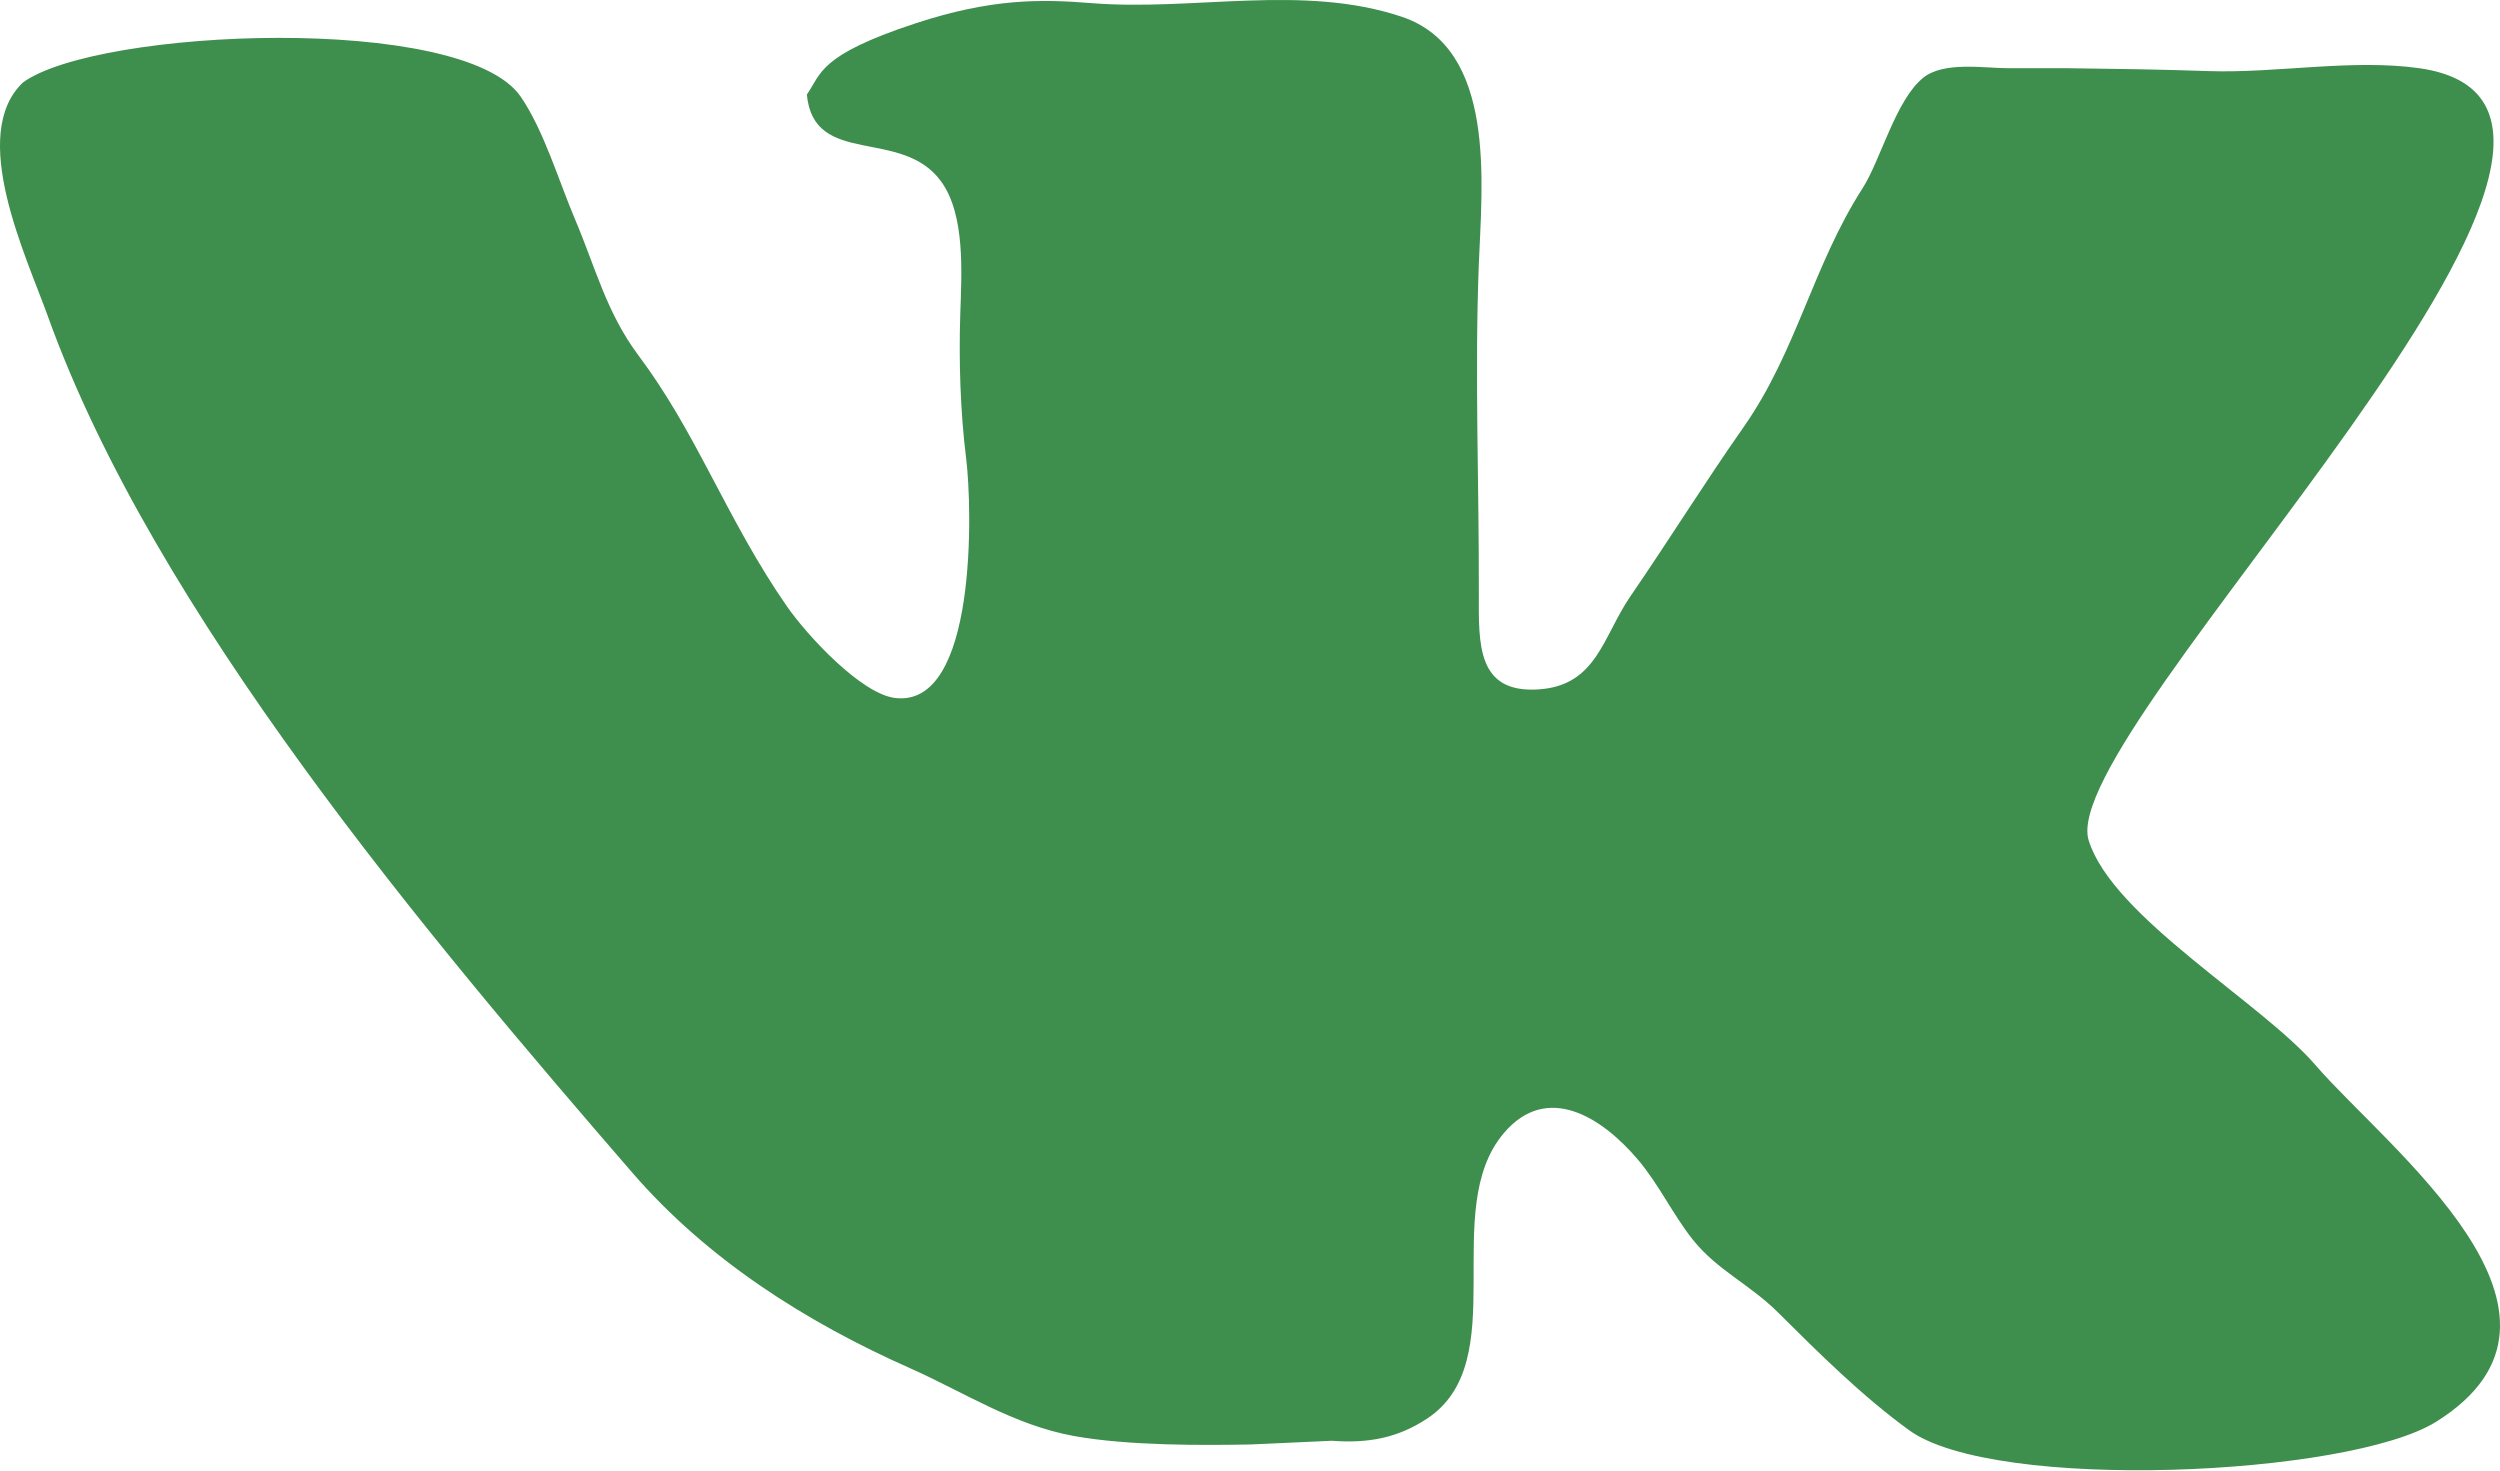
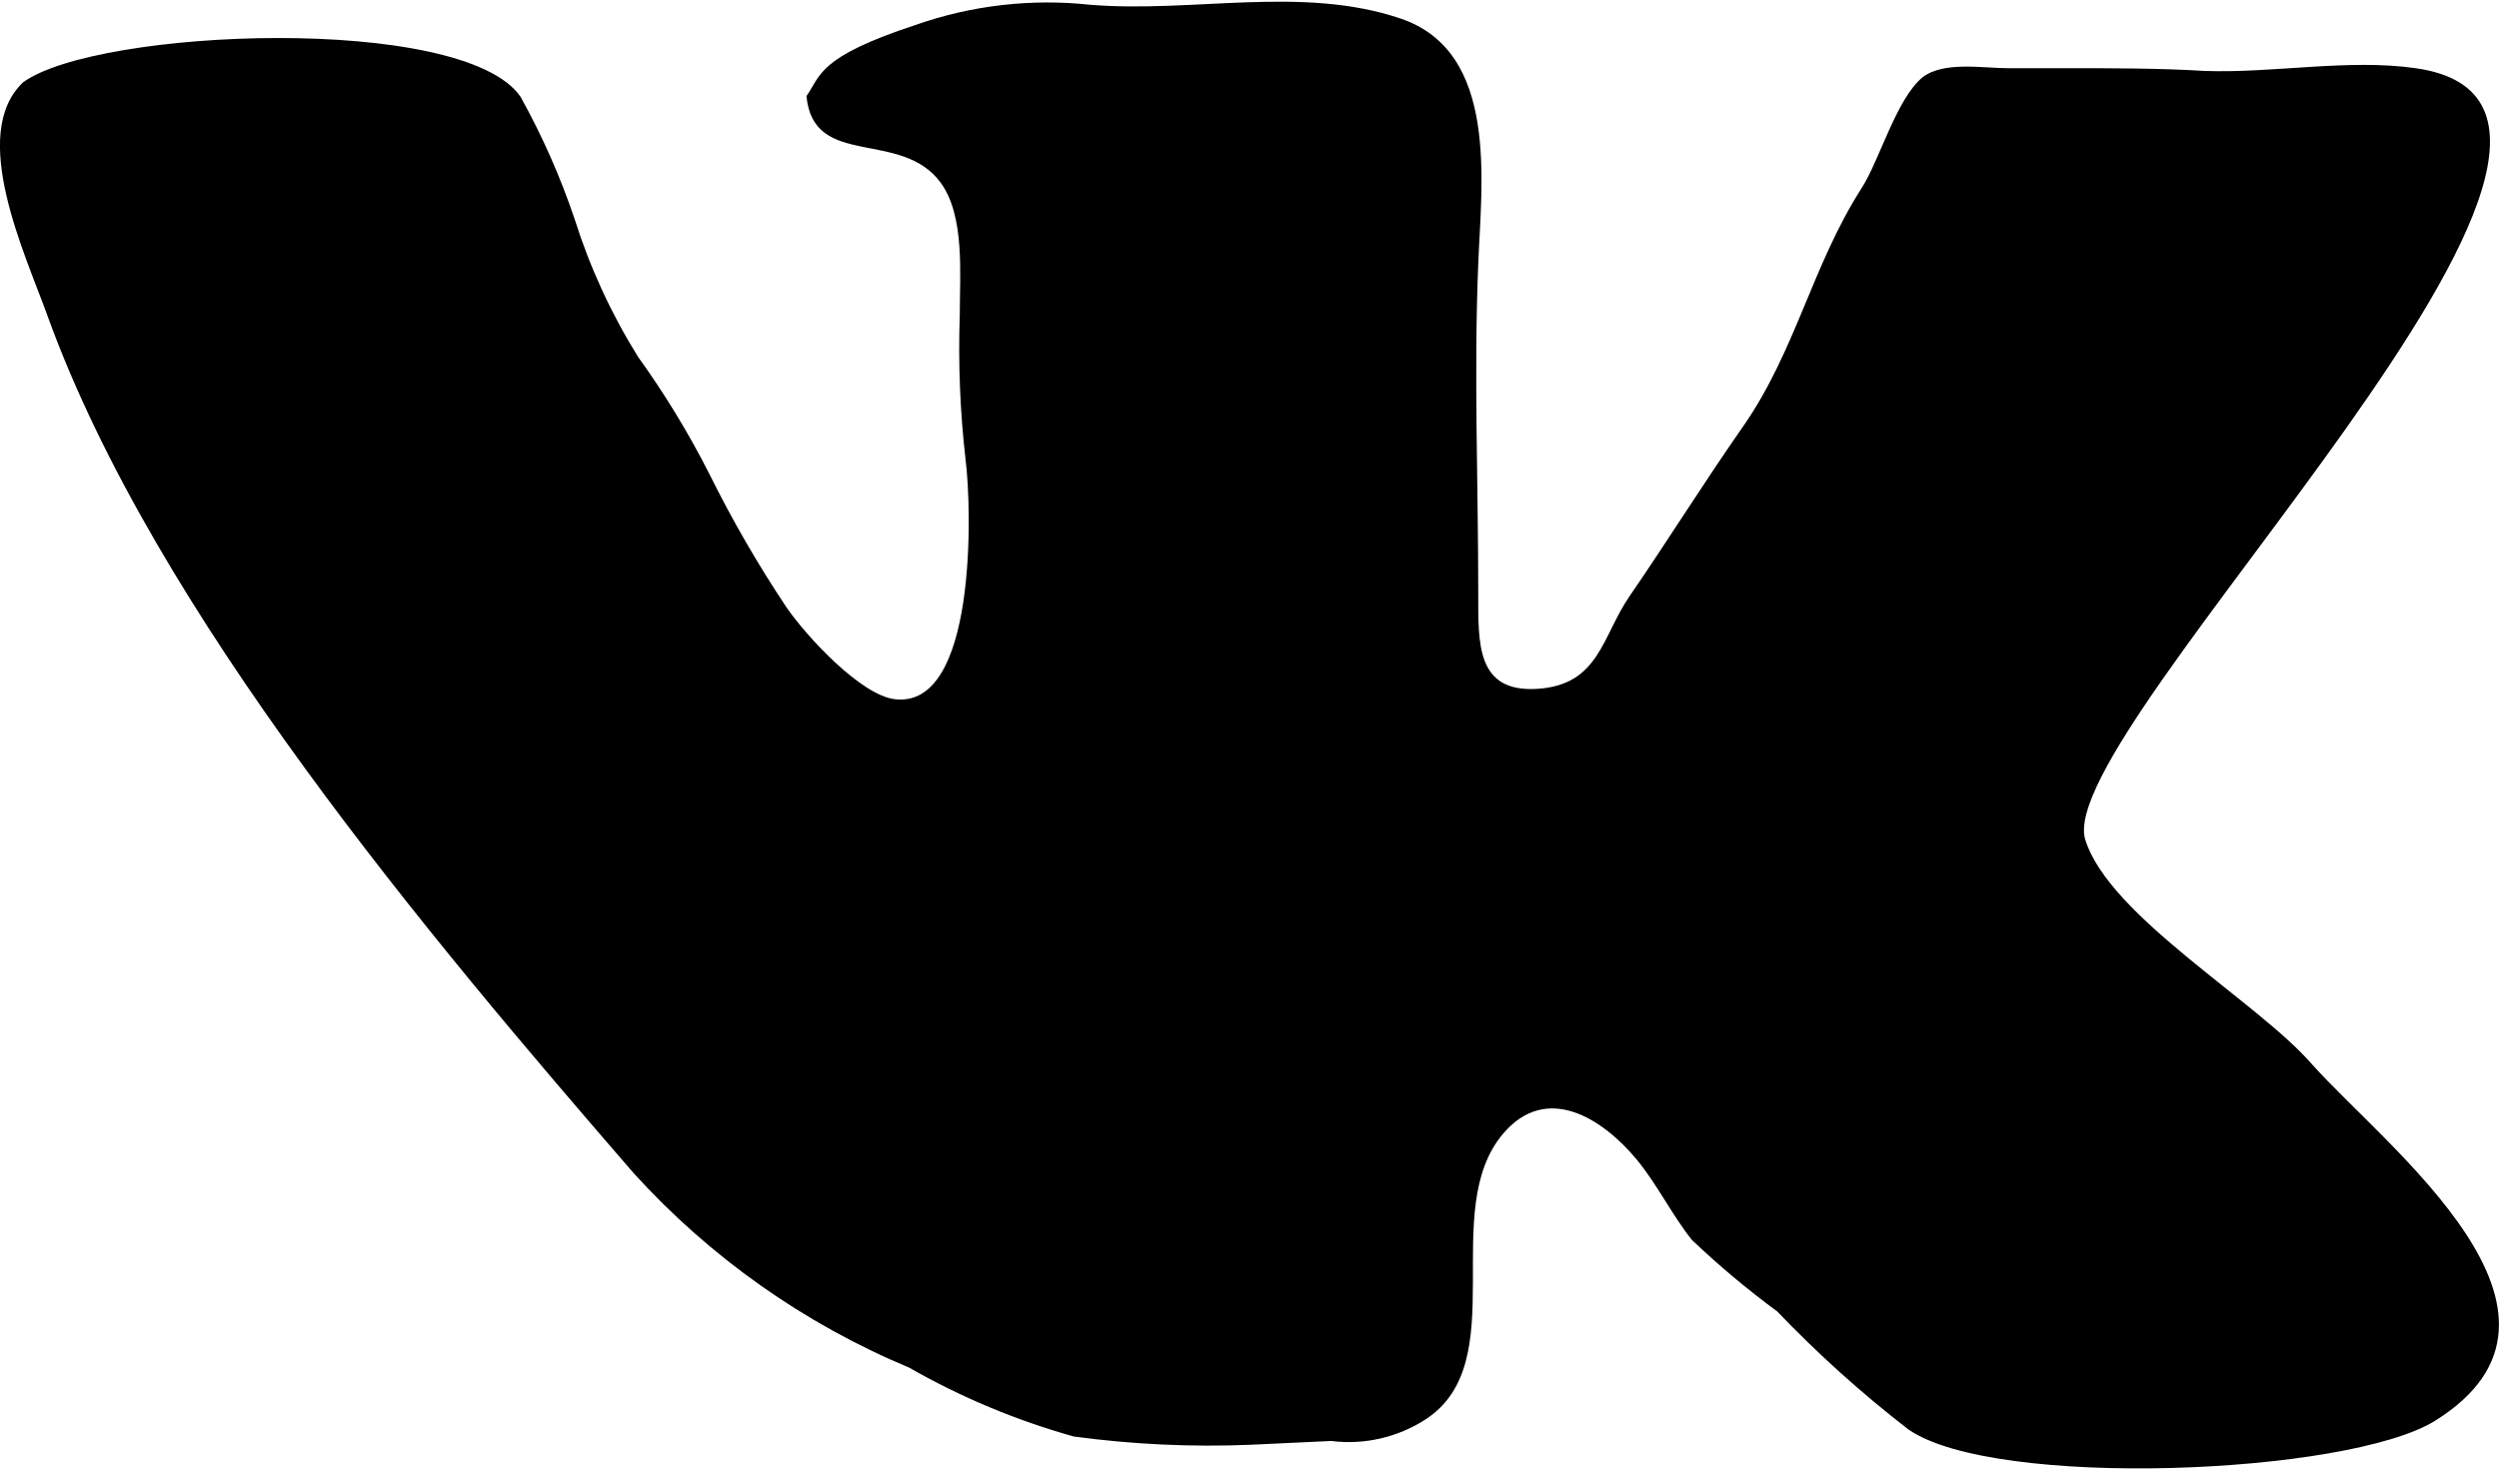
- <svg xmlns="http://www.w3.org/2000/svg" enable-background="new 0 0 100 100" height="42.659" version="1.1" viewBox="0 0 72.537 42.659" width="72.537" xml:space="preserve" id="svg6">
-   <defs id="defs10" />
-   <g id="color_x5F_fill" style="fill:#3e8e4e;fill-opacity:1" transform="translate(-13.73102,-28.67042)">
-     <path d="m 84.418,69.921 c -2.527,1.583 -12.807,2.054 -15.295,0.246 -1.365,-0.991 -2.613,-2.232 -3.799,-3.412 -0.828,-0.826 -1.77,-1.227 -2.482,-2.123 -0.58,-0.734 -0.979,-1.599 -1.592,-2.321 -1.033,-1.215 -2.625,-2.248 -3.885,-0.764 -1.895,2.231 0.299,6.617 -2.229,8.285 -0.848,0.56 -1.703,0.722 -2.762,0.642 l -2.346,0.107 C 48.649,70.608 46.466,70.62 44.899,70.337 43.149,70.022 41.706,69.066 40.126,68.364 37.124,67.033 34.263,65.219 32.087,62.706 26.165,55.863 18.21,46.451 15.12,37.847 14.483,36.079 12.806,32.58 14.397,31.063 c 2.164,-1.572 12.789,-2.017 14.445,0.416 0.674,0.987 1.098,2.436 1.574,3.555 0.592,1.396 0.914,2.713 1.84,3.949 0.82,1.097 1.426,2.199 2.061,3.402 0.713,1.349 1.385,2.643 2.252,3.886 0.588,0.845 2.143,2.524 3.125,2.65 2.398,0.307 2.248,-5.521 2.07,-6.945 -0.17,-1.371 -0.215,-2.825 -0.17,-4.216 0.039,-1.186 0.146,-2.857 -0.557,-3.826 -1.145,-1.58 -3.695,-0.397 -3.895,-2.52 0.422,-0.603 0.332,-1.138 3.146,-2.064 2.215,-0.729 3.646,-0.706 5.107,-0.589 2.98,0.239 6.139,-0.568 9.014,0.398 2.746,0.925 2.322,4.828 2.23,7.168 -0.123,3.195 0.008,6.312 0,9.553 -0.004,1.477 -0.062,2.912 1.736,2.793 1.688,-0.113 1.859,-1.532 2.664,-2.704 1.121,-1.633 2.148,-3.288 3.289,-4.916 1.537,-2.199 2,-4.67 3.447,-6.923 0.518,-0.807 0.963,-2.568 1.76,-3.205 0.604,-0.481 1.75,-0.275 2.48,-0.275 h 1.736 c 1.33,0.016 2.686,0.035 4.051,0.083 1.967,0.068 4.17,-0.359 6.121,-0.084 8.416,1.188 -10.578,19.191 -9.59,22.403 0.684,2.218 5.016,4.703 6.58,6.521 2.085,2.418 8.476,7.237 3.505,10.348 z" id="path2" style="fill:#3e8e4e;fill-opacity:1" />
-   </g>
-   <g id="offset_x5F_print_x5F_outline" transform="translate(-13.73102,-28.67042)" />
+ <svg xmlns="http://www.w3.org/2000/svg" viewBox="0 0 72.54 42.66">
+   <defs />
+   <path d="M70.69,41.25c-2.53,1.58-12.81,2-15.3.25a34.22,34.22,0,0,1-3.8-3.42A25.59,25.59,0,0,1,49.11,36c-.58-.73-1-1.6-1.59-2.32-1-1.21-2.63-2.25-3.89-.76-1.89,2.23.3,6.61-2.23,8.28a4.1,4.1,0,0,1-2.76.64l-2.34.11a29.22,29.22,0,0,1-5.13-.24,21.06,21.06,0,0,1-4.78-2,22.54,22.54,0,0,1-8-5.65c-5.93-6.85-13.88-16.26-17-24.86C.75,7.41-.93,3.91.67,2.39c2.16-1.57,12.78-2,14.44.42a21.37,21.37,0,0,1,1.57,3.55,17.56,17.56,0,0,0,1.84,4,25.71,25.71,0,0,1,2.07,3.4,34.81,34.81,0,0,0,2.25,3.89c.59.85,2.14,2.52,3.12,2.65,2.4.31,2.25-5.52,2.07-6.94a28.32,28.32,0,0,1-.17-4.22c0-1.19.15-2.86-.55-3.83-1.15-1.58-3.7-.39-3.9-2.52.42-.6.33-1.13,3.15-2.06a11.56,11.56,0,0,1,5.1-.59c3,.24,6.14-.57,9,.4S43,5.32,42.91,7.66c-.13,3.19,0,6.31,0,9.55,0,1.48-.06,2.91,1.73,2.79s1.86-1.53,2.67-2.7c1.12-1.63,2.15-3.29,3.29-4.92,1.53-2.2,2-4.67,3.44-6.92.52-.81,1-2.57,1.76-3.21.61-.48,1.75-.27,2.48-.27H60c1.33,0,2.69,0,4,.08,2,.07,4.17-.36,6.12-.08,8.42,1.19-10.58,19.19-9.59,22.4.69,2.22,5,4.7,6.58,6.52C69.27,33.32,75.66,38.14,70.69,41.25Z" />
</svg>
